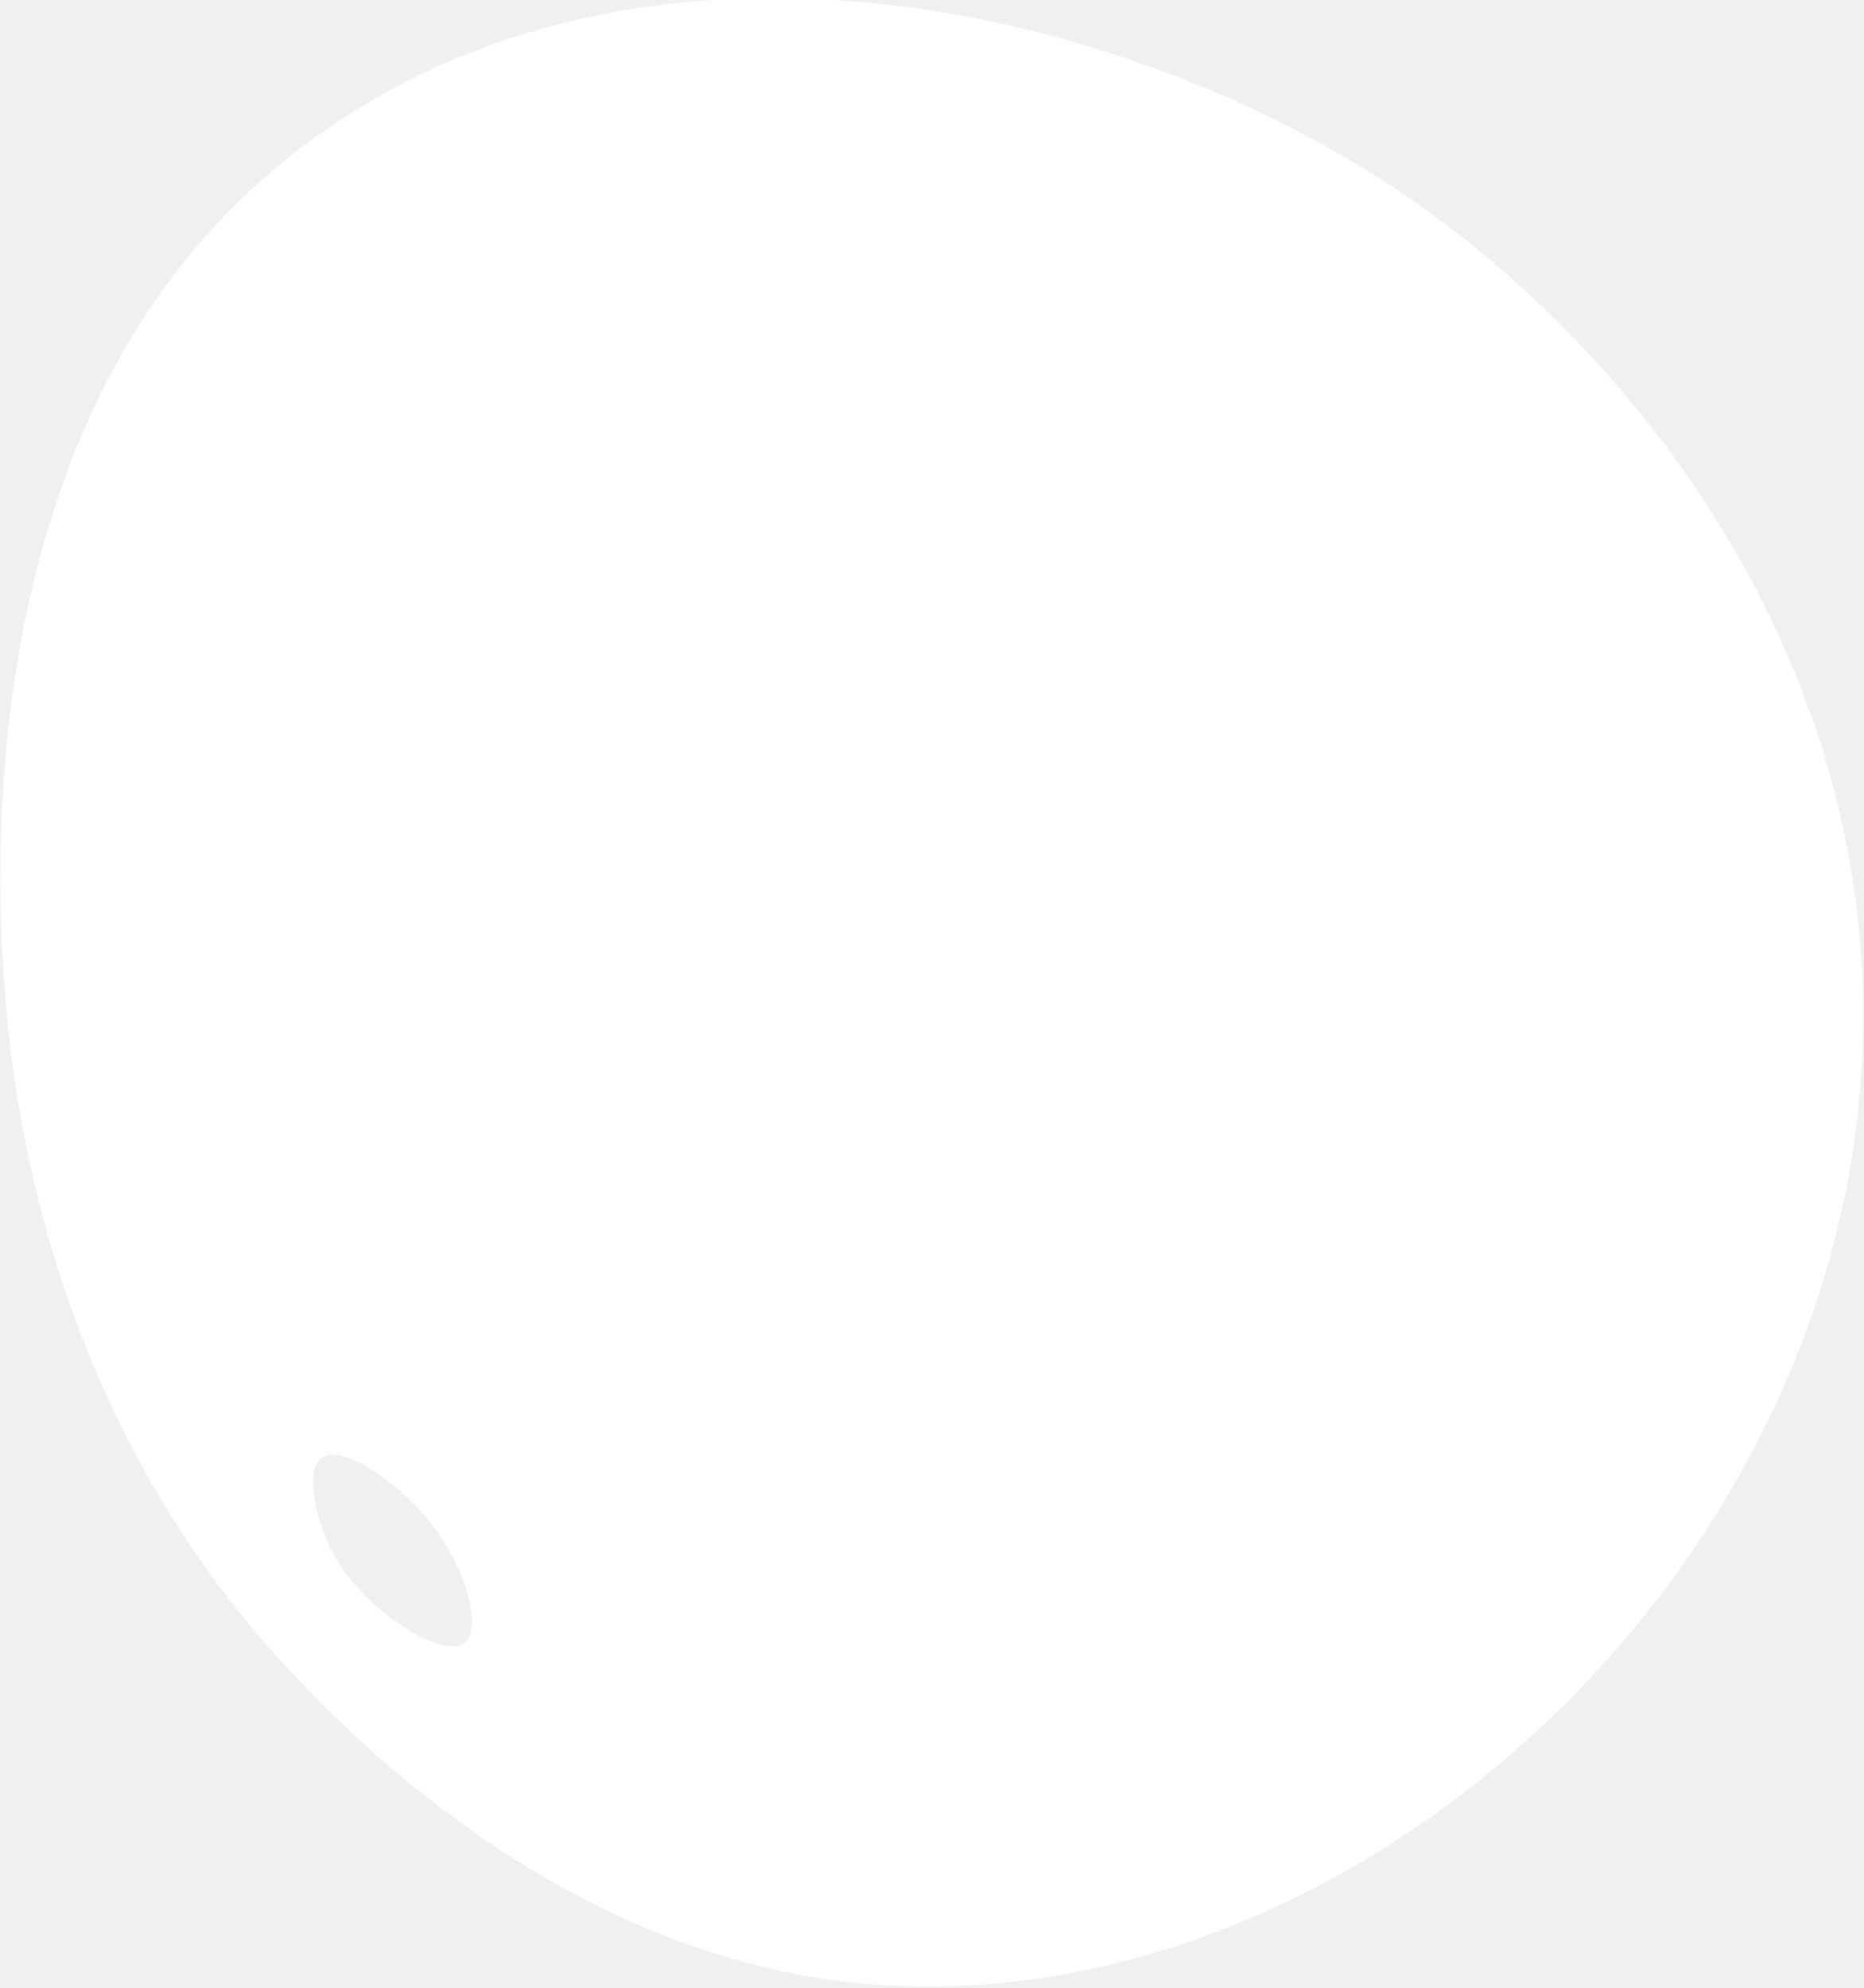
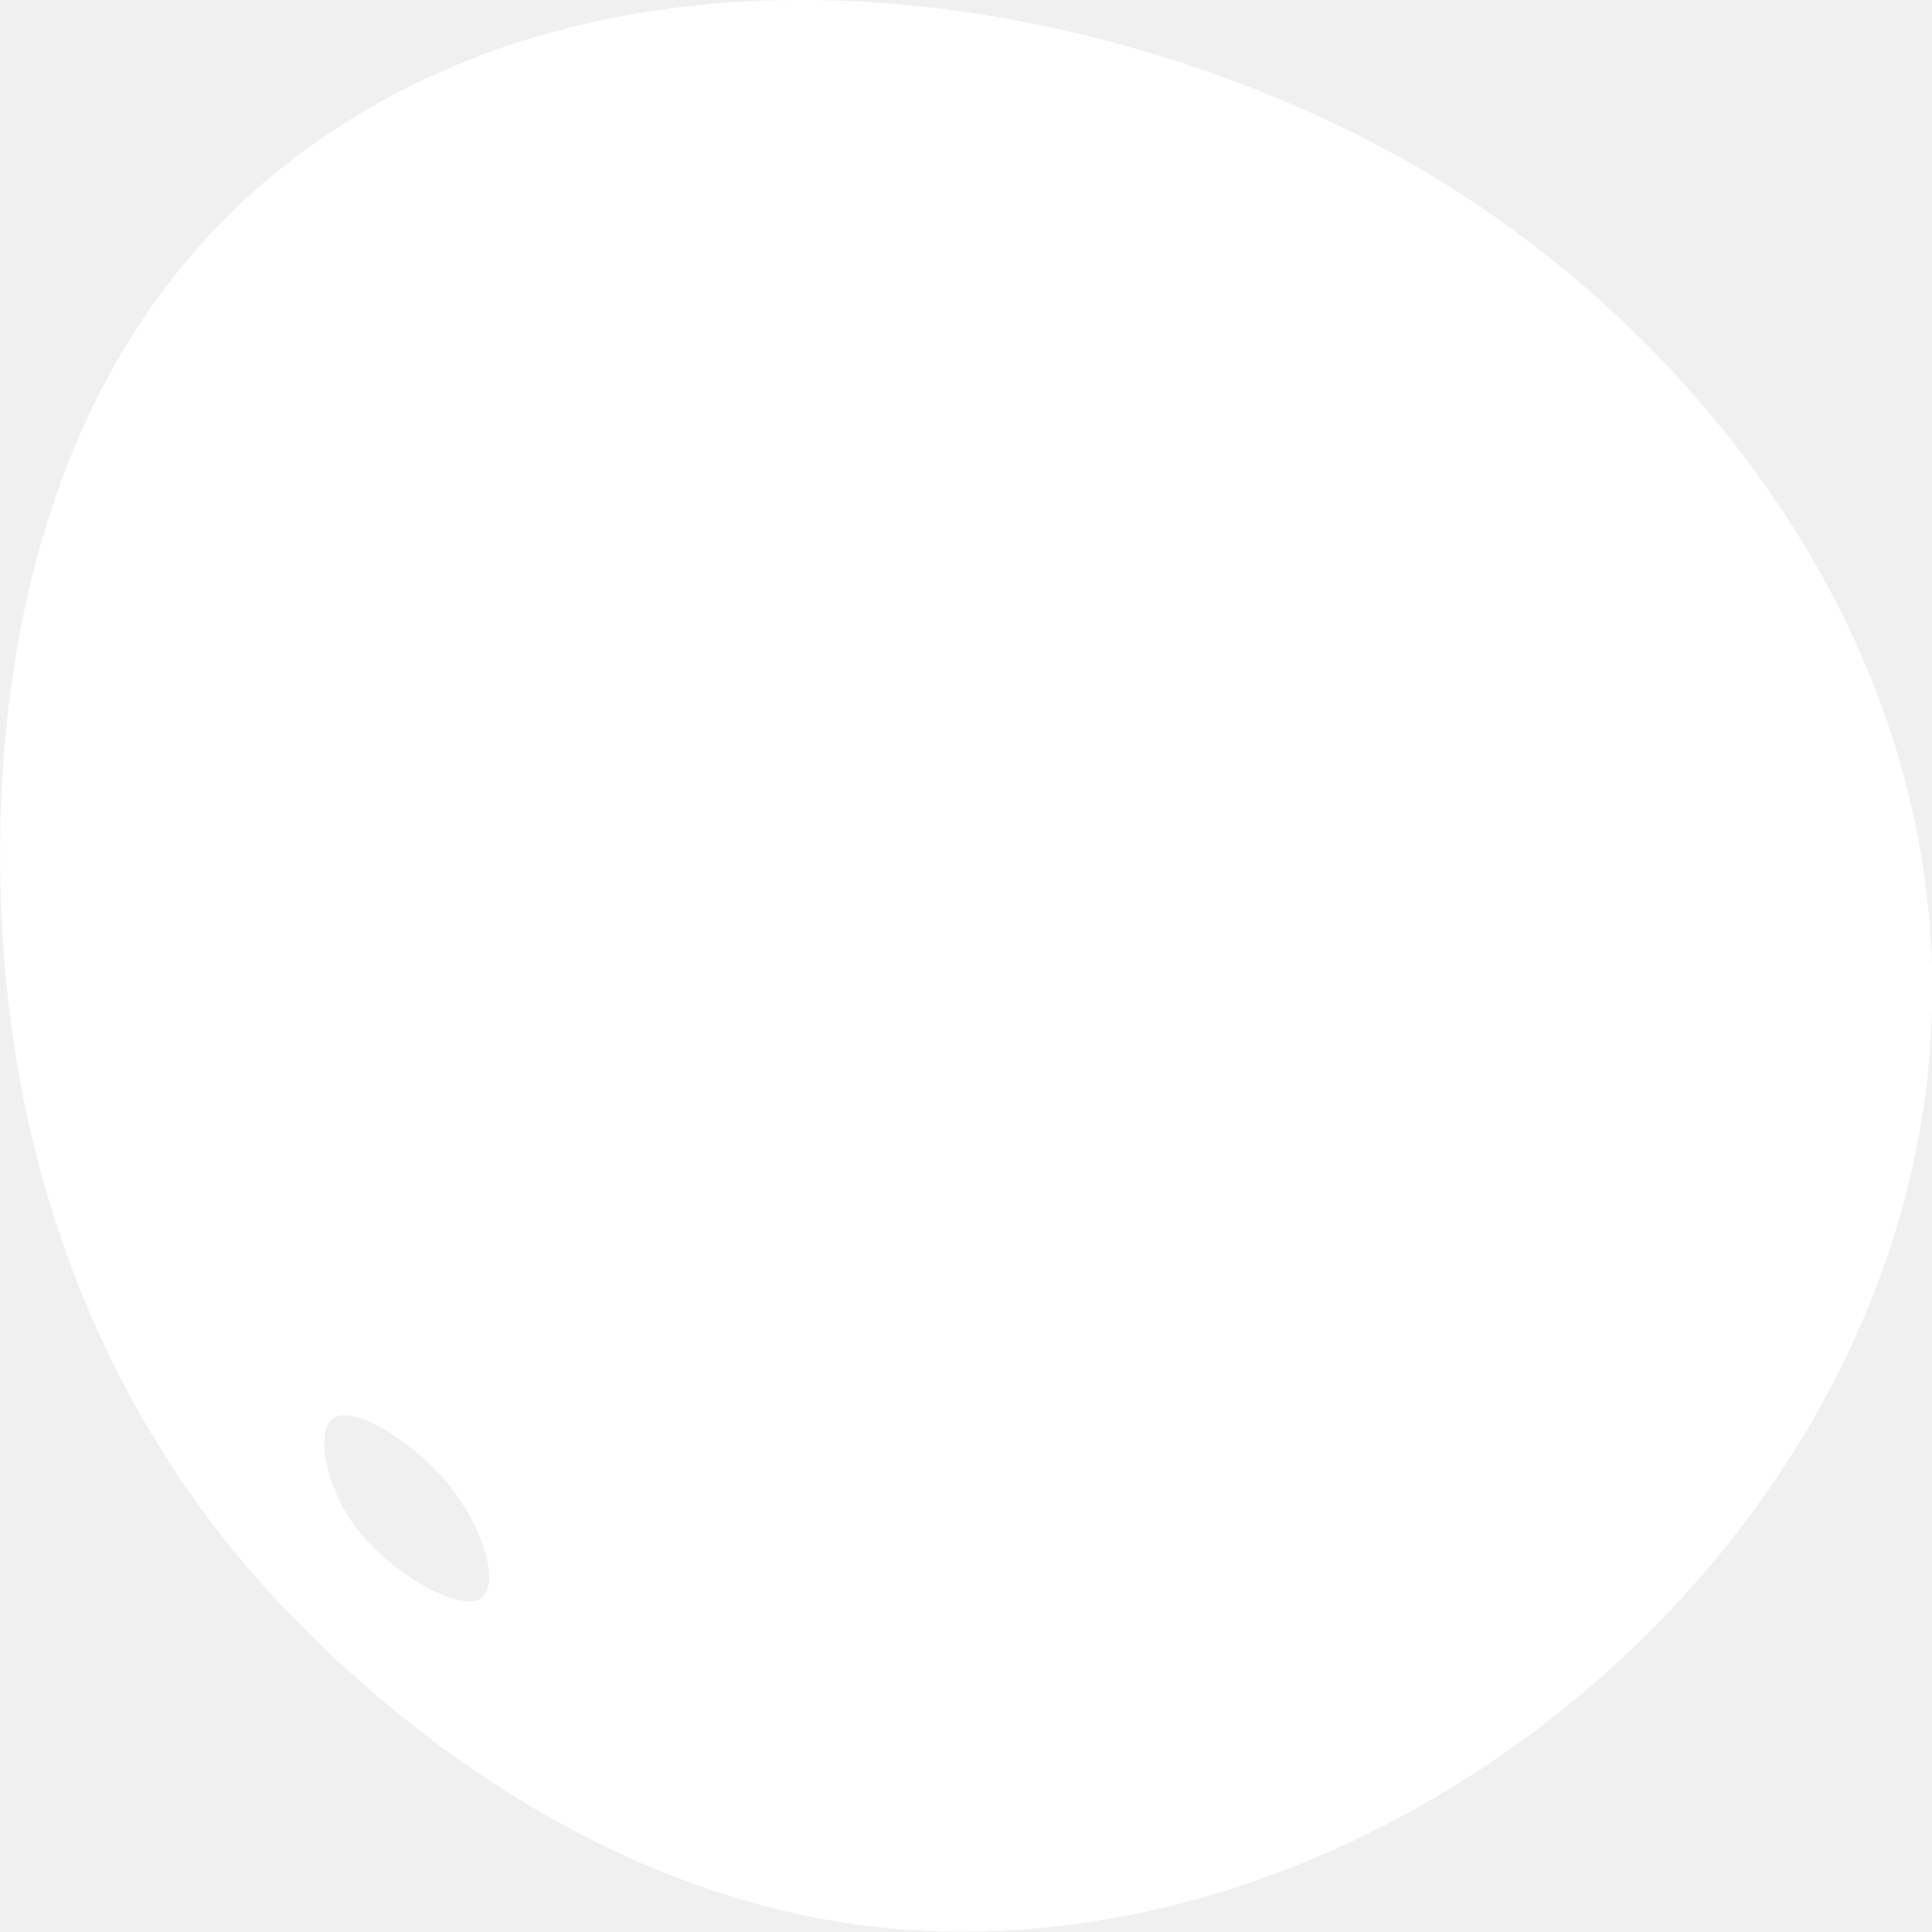
- <svg xmlns="http://www.w3.org/2000/svg" version="1.1" id="Layer_1" x="0px" y="0px" viewBox="0 0 510 544" style="enable-background:new 0 0 510 544;" xml:space="preserve">
+ <svg xmlns="http://www.w3.org/2000/svg" version="1.1" id="Layer_1" x="0px" y="0px" viewBox="0 0 542.3 542.3" style="enable-background:new 0 0 542.3 542.3;" xml:space="preserve">
  <style type="text/css">
	.st0{fill-rule:evenodd;clip-rule:evenodd;fill:#FFFFFF;}
</style>
-   <path class="st0" d="M378.1,49.2C298.2-2.1,165.6-29,76,45.5C-6.4,113.9-3.2,236.1,2.8,286.4c8.1,67.4,34.5,123.6,71.7,165.5  c38,42.8,96.6,86.4,165.5,91.2c126.2,8.9,254.3-103.7,268.5-239.8C520.4,188.3,449.5,95.1,378.1,49.2z M126.6,449.9  c-6.3,3.5-25.2-8.5-33.7-21.9c-0.5-0.7-0.9-1.5-1.4-2.3c-5.6-10.2-8.3-24.3-2.9-27.1c5.6-2.9,18.8,6.4,26.6,15  C127.2,426.8,132.8,446.4,126.6,449.9z" />
+   <path class="st0" d="M402.2,49.5c-85-51.1-226.1-77.9-321.4-3.7C-6.9,114-3.5,235.8,2.9,285.9c8.6,67.2,36.7,123.2,76.3,164.9  c40.4,42.7,102.8,86.1,176.1,90.9c134.3,8.9,270.6-103.4,285.7-239C553.6,188.2,478.1,95.3,402.2,49.5z M134.6,448.9  c-6.7,3.5-26.8-8.5-35.9-21.8c-0.5-0.7-1-1.5-1.5-2.3c-6-10.2-8.8-24.2-3.1-27c6-2.9,20,6.4,28.3,14.9  C135.2,425.9,141.2,445.4,134.6,448.9z" />
</svg>
